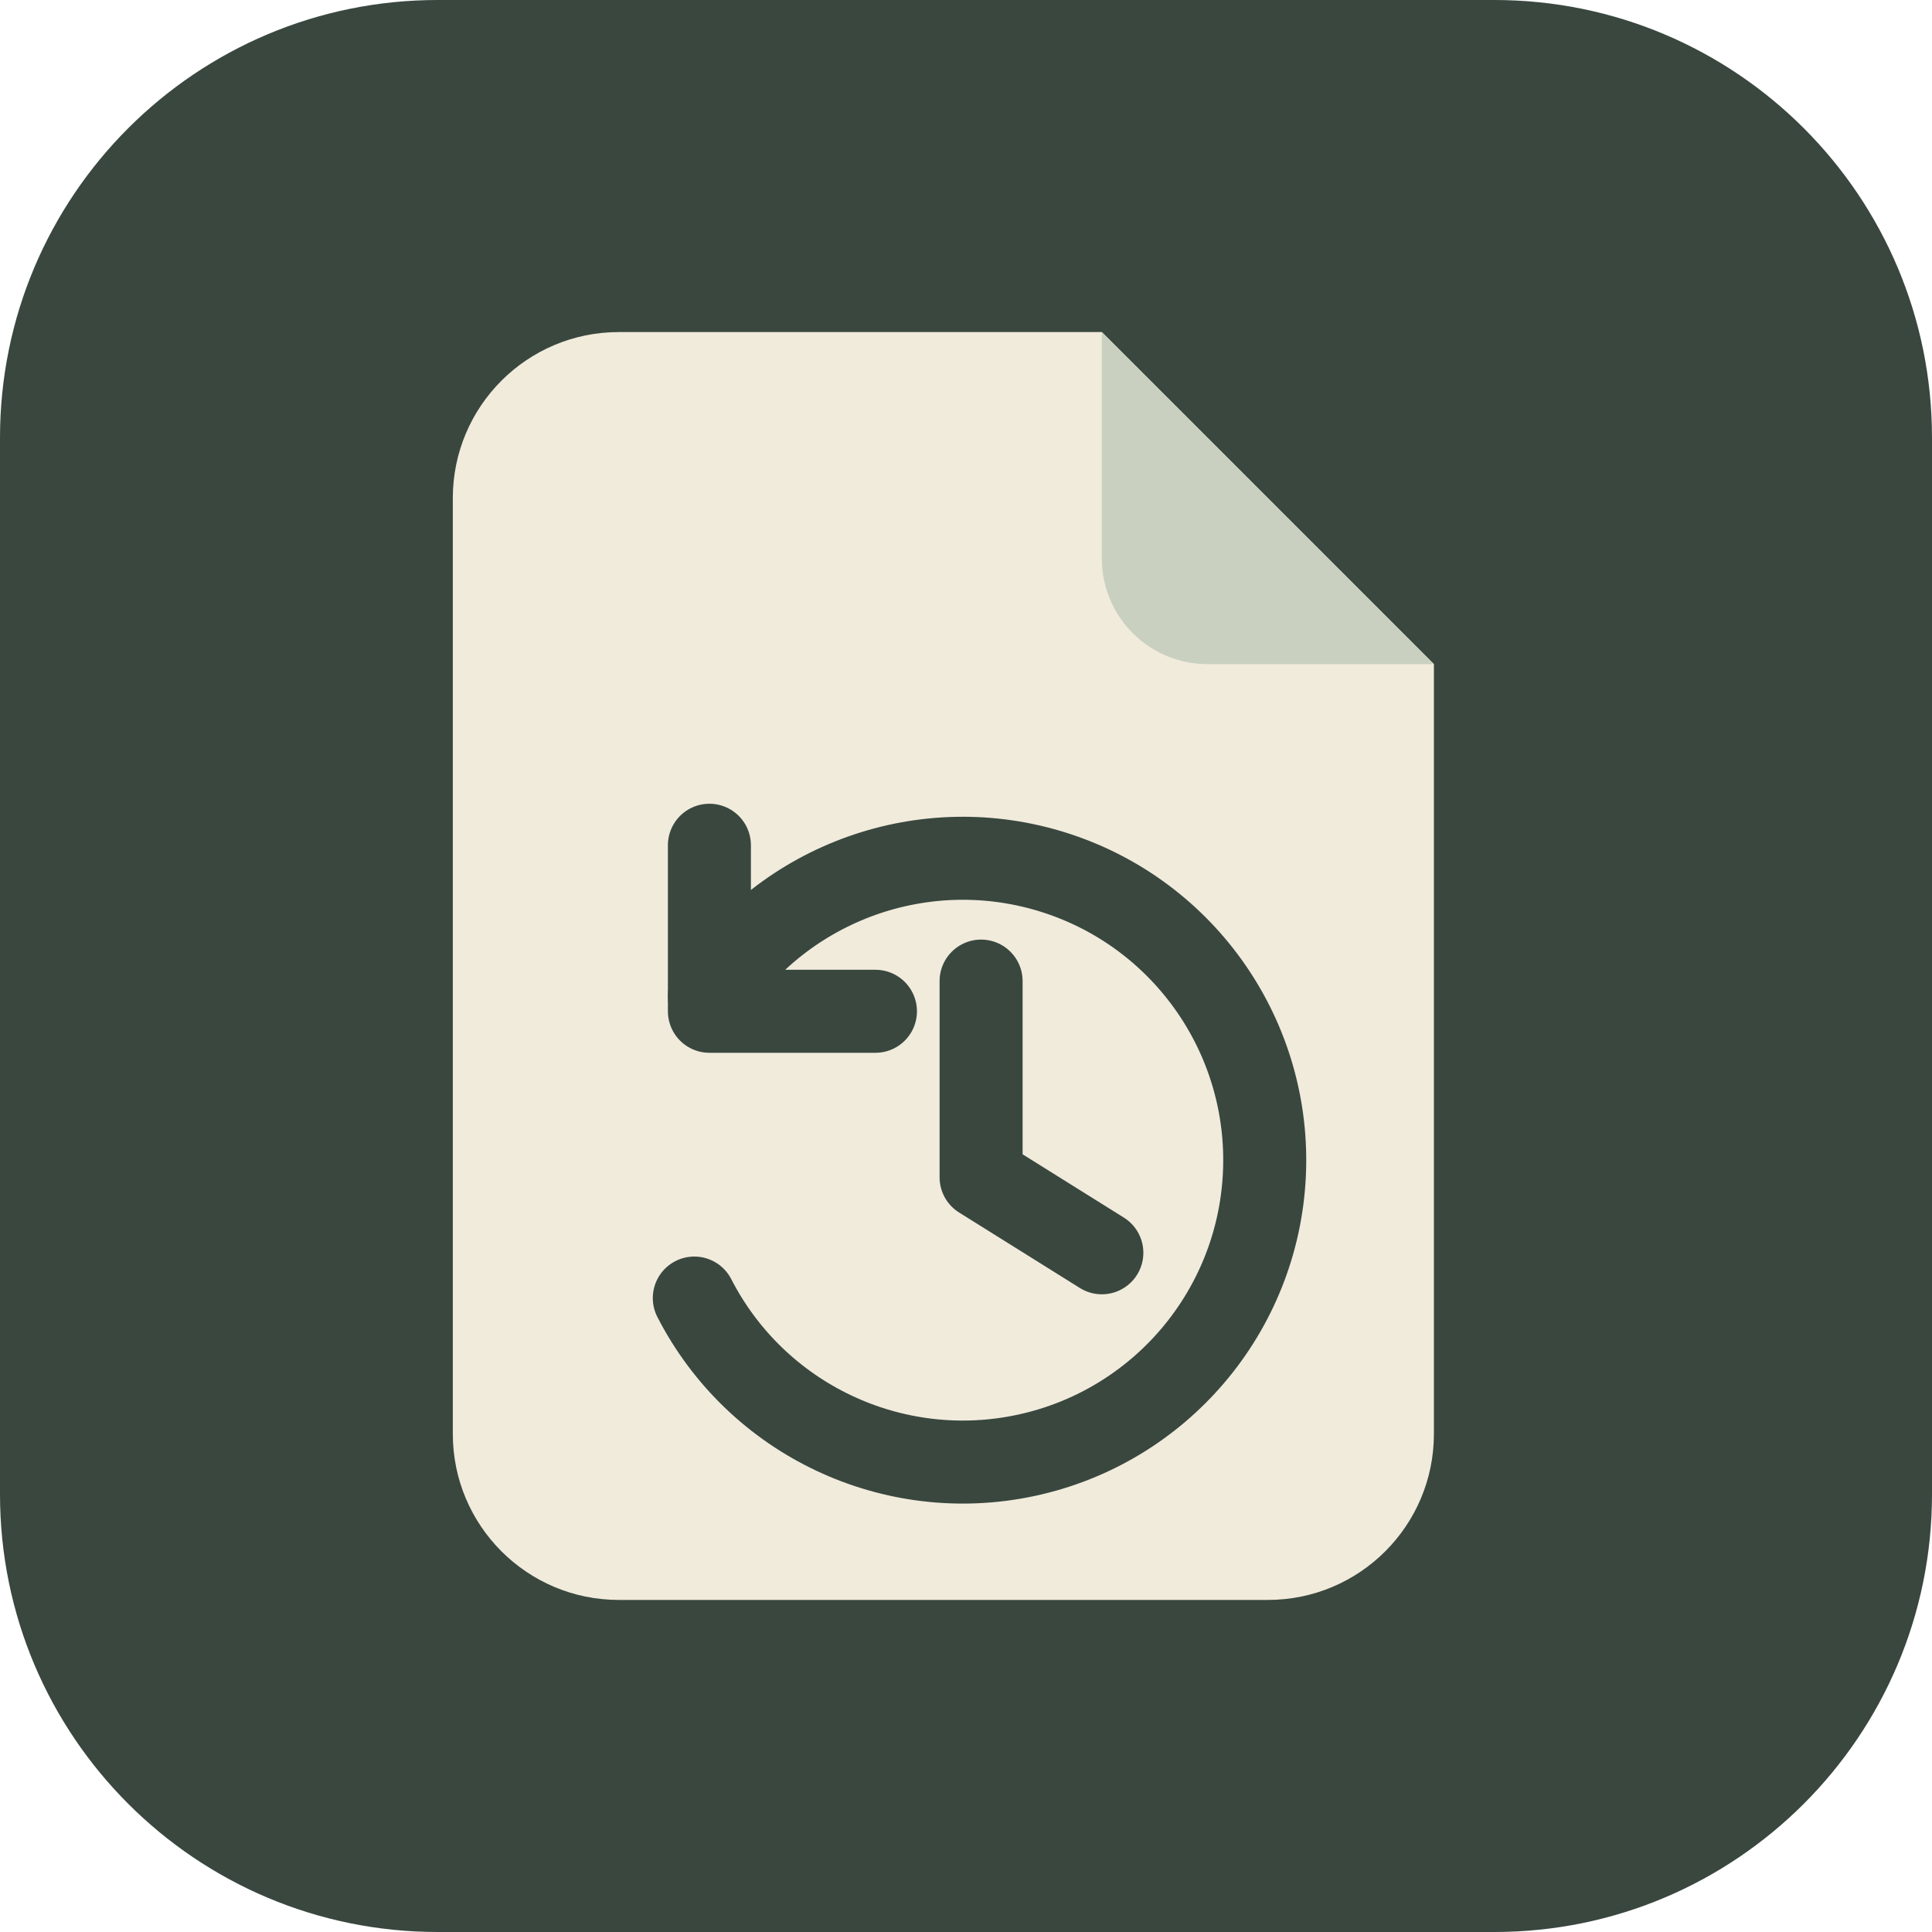
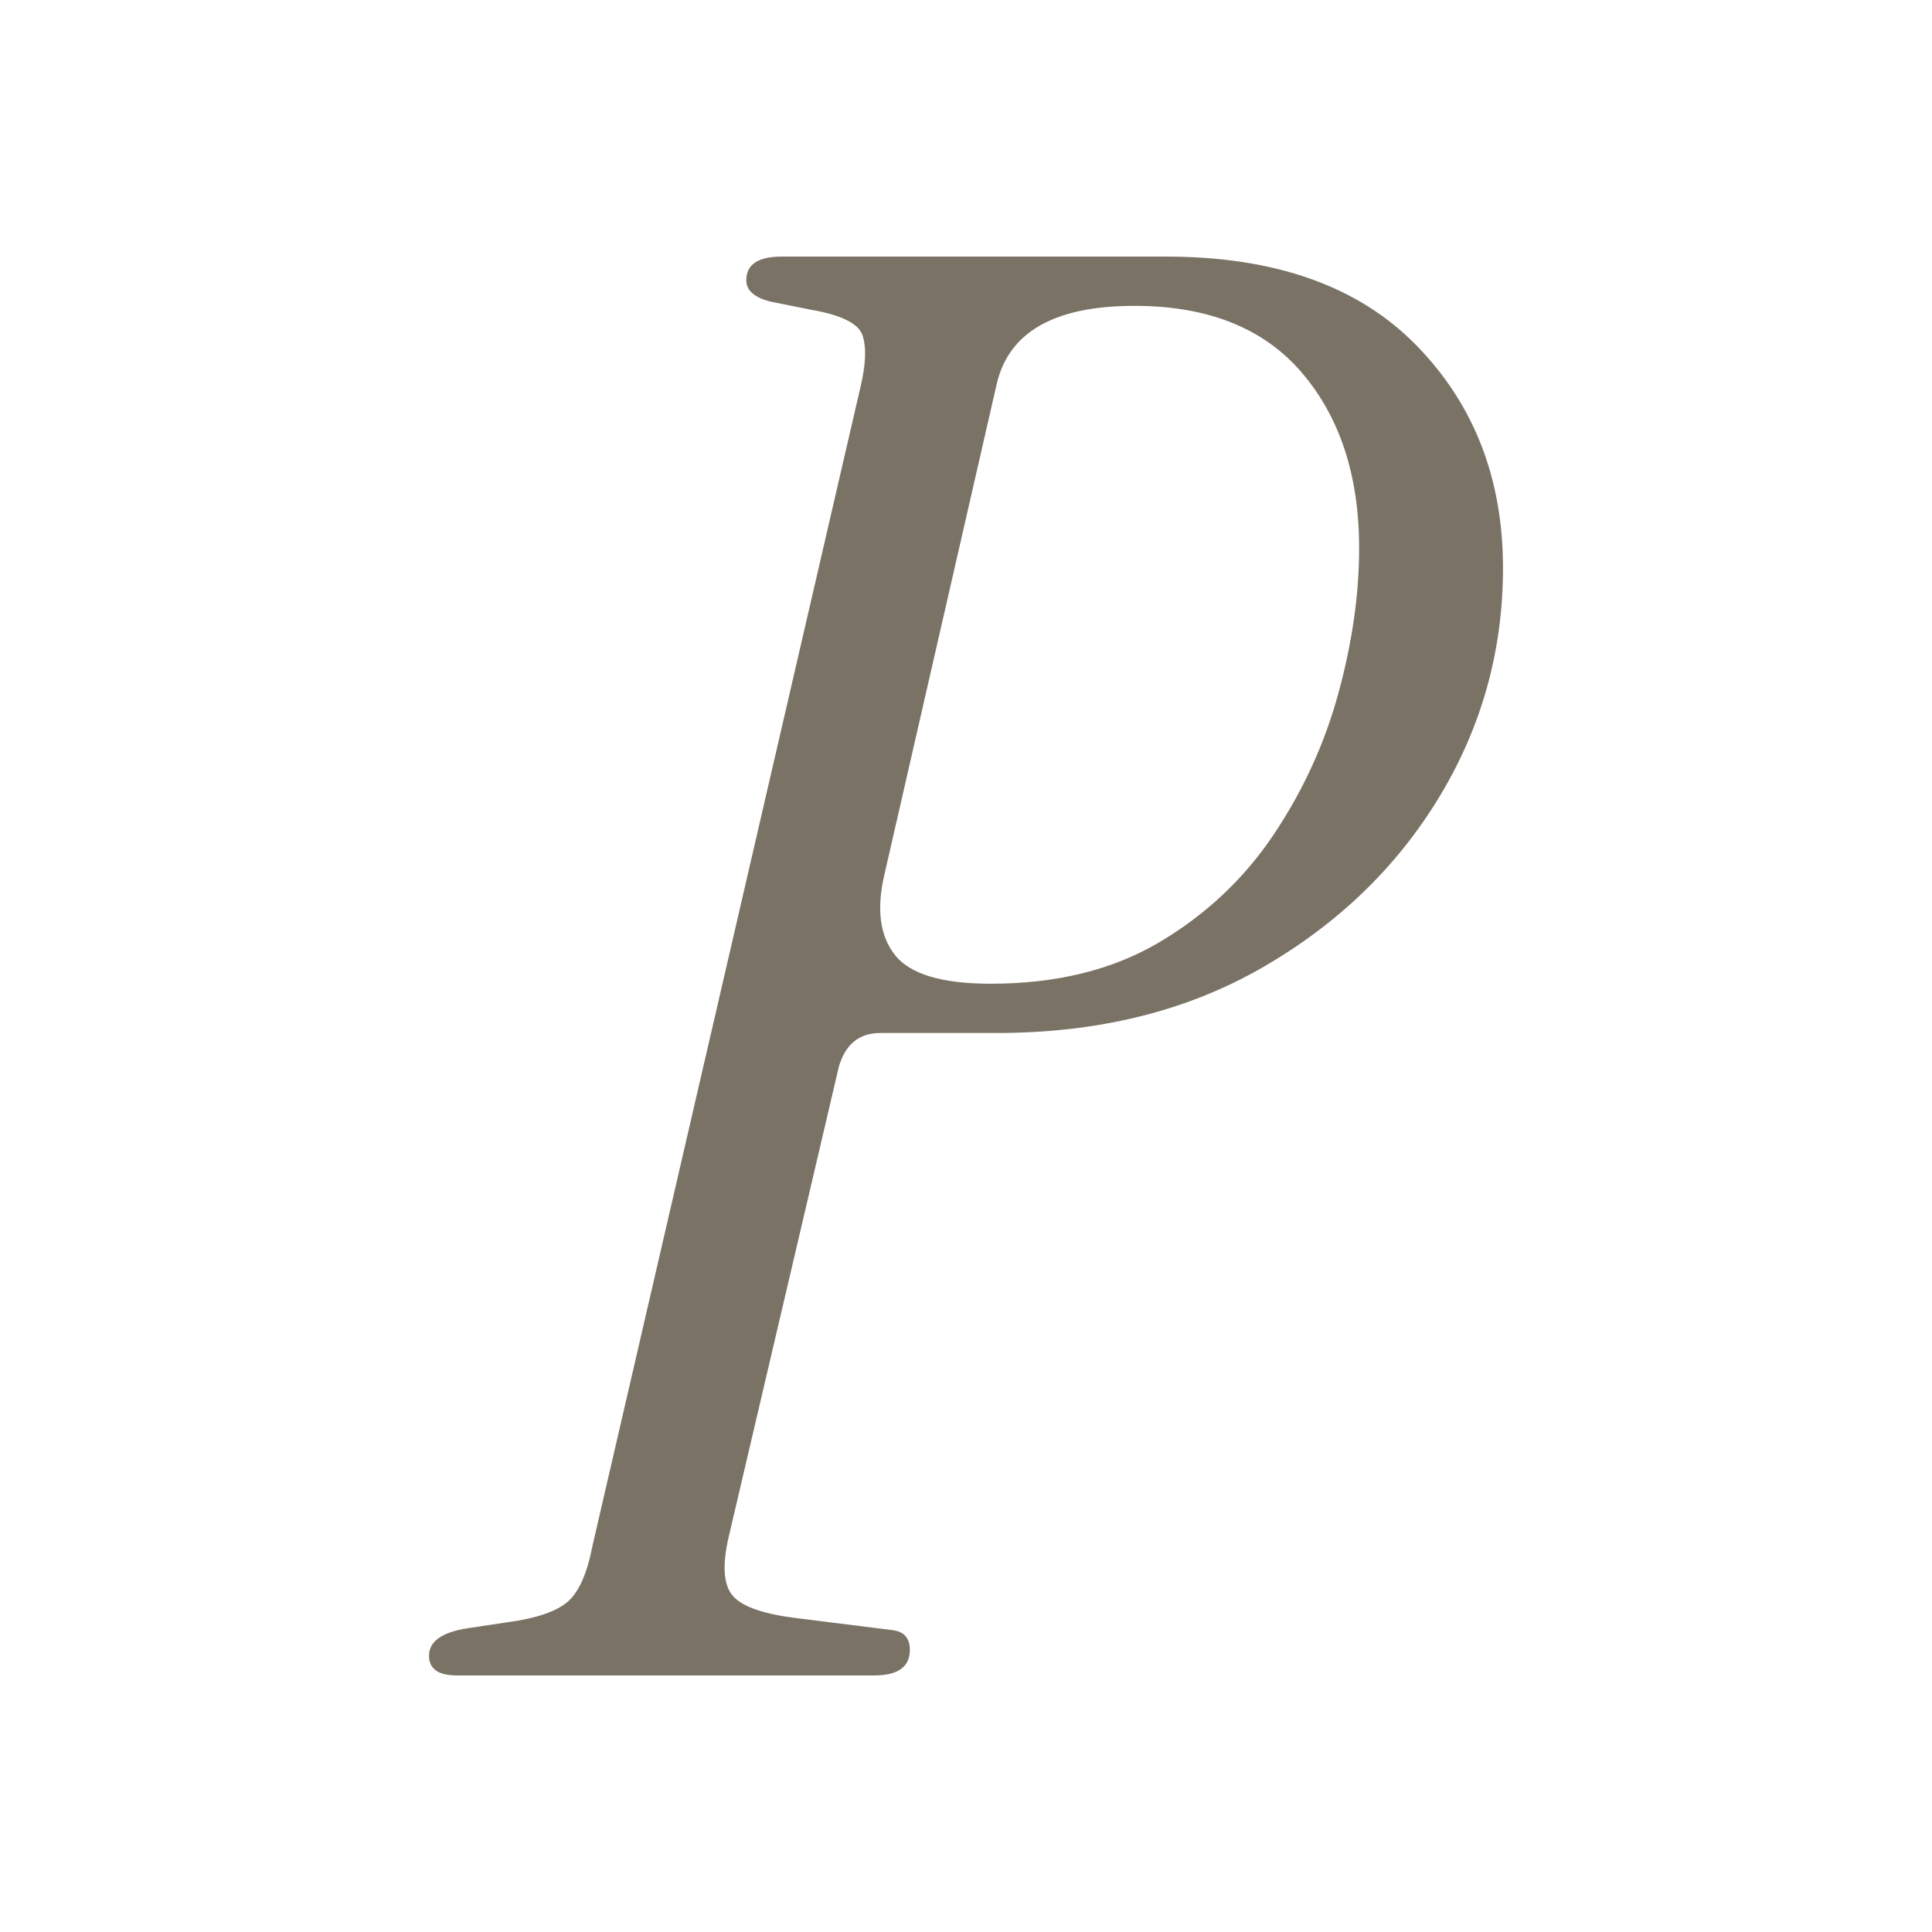
- <svg xmlns="http://www.w3.org/2000/svg" width="512" height="512" viewBox="0 0 128 128" fill="none">
-   <rect width="128" height="128" rx="29" fill="#39473F" />
-   <path d="M41 22h32l22 22v51a11 11 0 0 1-11 11H41a11 11 0 0 1-11-11V33a11 11 0 0 1 11-11Z" fill="#F1EBDC" />
-   <path d="M73 22v15a7 7 0 0 0 7 7h15L73 22Z" fill="#C9D0BF" />
-   <path d="M47 66a20 20 0 1 1-1 20" stroke="#39473F" stroke-width="5.5" stroke-linecap="round" />
-   <path d="M47 56v11h11M65 65v13l8 5" stroke="#39473F" stroke-width="5.5" stroke-linecap="round" stroke-linejoin="round" />
+ <svg xmlns="http://www.w3.org/2000/svg" width="128.000" height="128.000" viewBox="0 0 128.000 128.000" role="img" aria-label="PageAgo P monogram">
+   <g fill="#7A7265" transform="translate(33.124 111.000) scale(0.130556 -0.130556)">
+     <path transform="translate(0.000 0)" d="M-22 0Q-36 0 -36 10Q-36 21 -16 24L4 27Q26 30 34.5 37.5Q43 45 47 66L183 654Q187 671 184.0 680.0Q181 689 158 693L138 697Q125 700 125 708Q125 720 143 720H338Q421 720 465.0 675.0Q509 630 509 562Q509 499 476.5 445.5Q444 392 386.5 359.0Q329 326 252 326H193Q177 326 172 309L116 70Q111 48 118.5 40.0Q126 32 151 29L199 23Q208 22 208 13Q208 0 190 0ZM195 406Q189 380 200.5 365.5Q212 351 249 351Q299 351 334.5 372.0Q370 393 392.5 426.5Q415 460 425.5 498.5Q436 537 436 572Q436 627 407.0 661.0Q378 695 322 695Q261 695 252 655Z" />
+   </g>
</svg>
